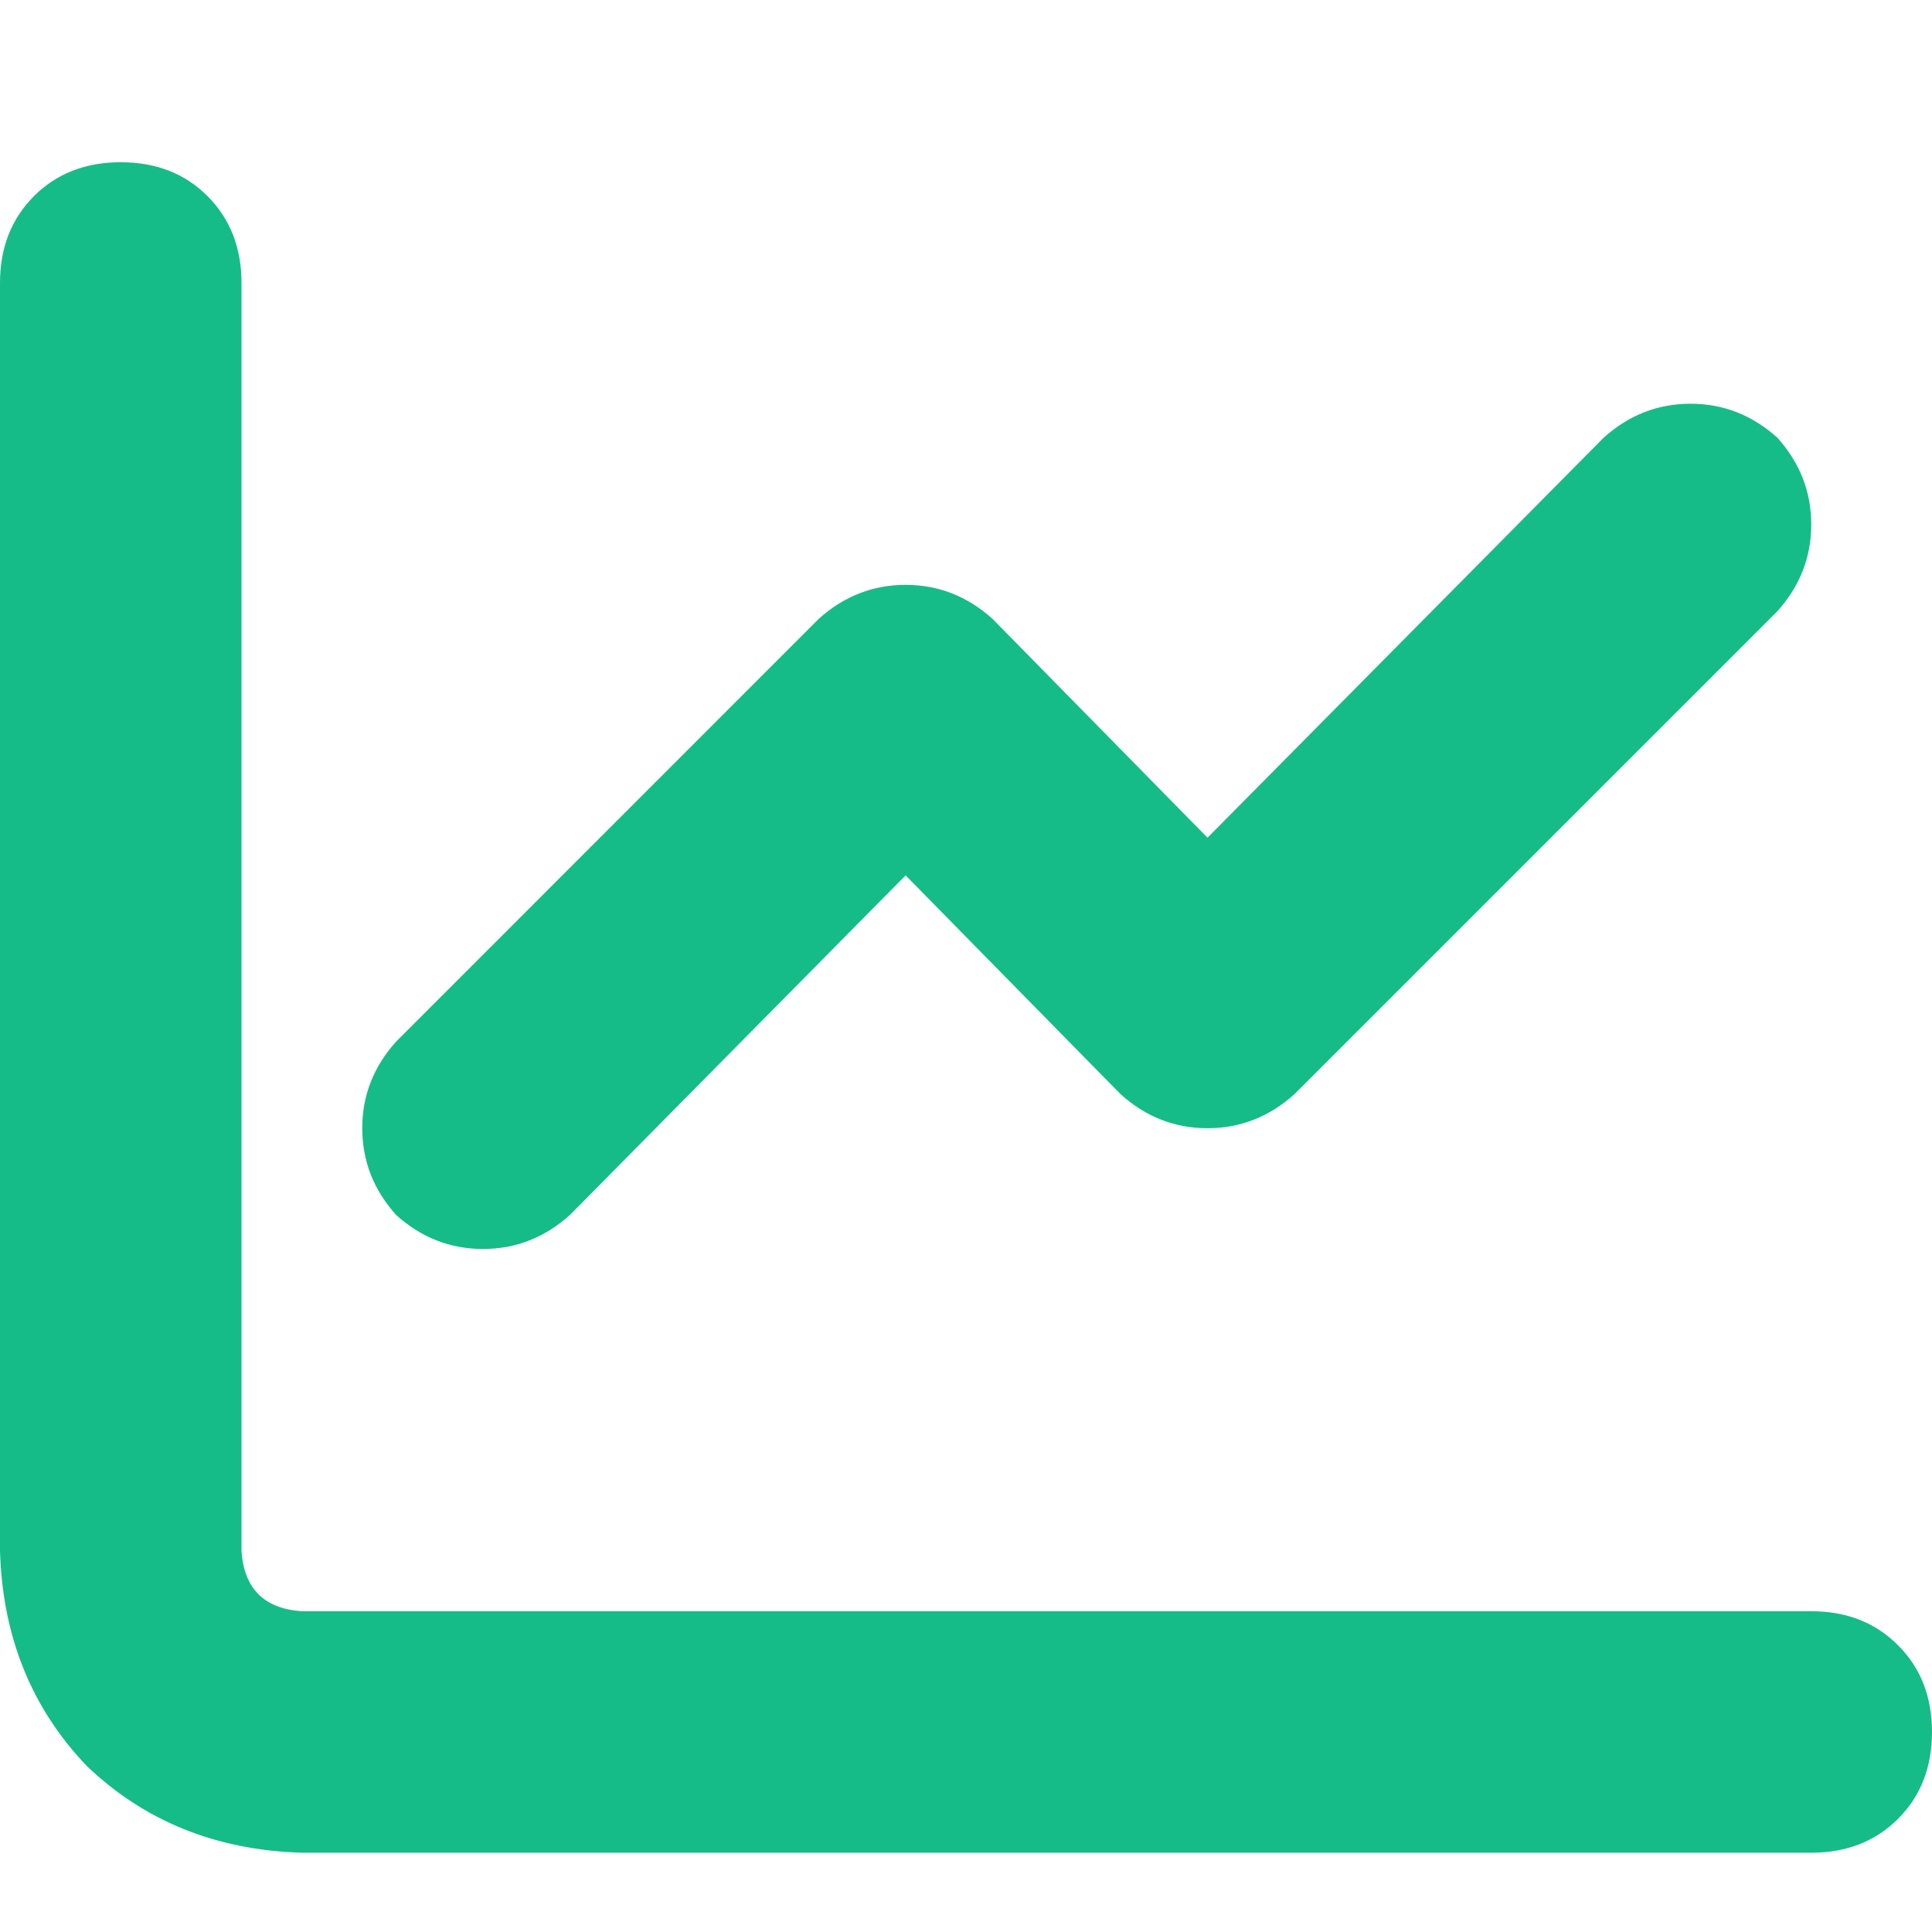
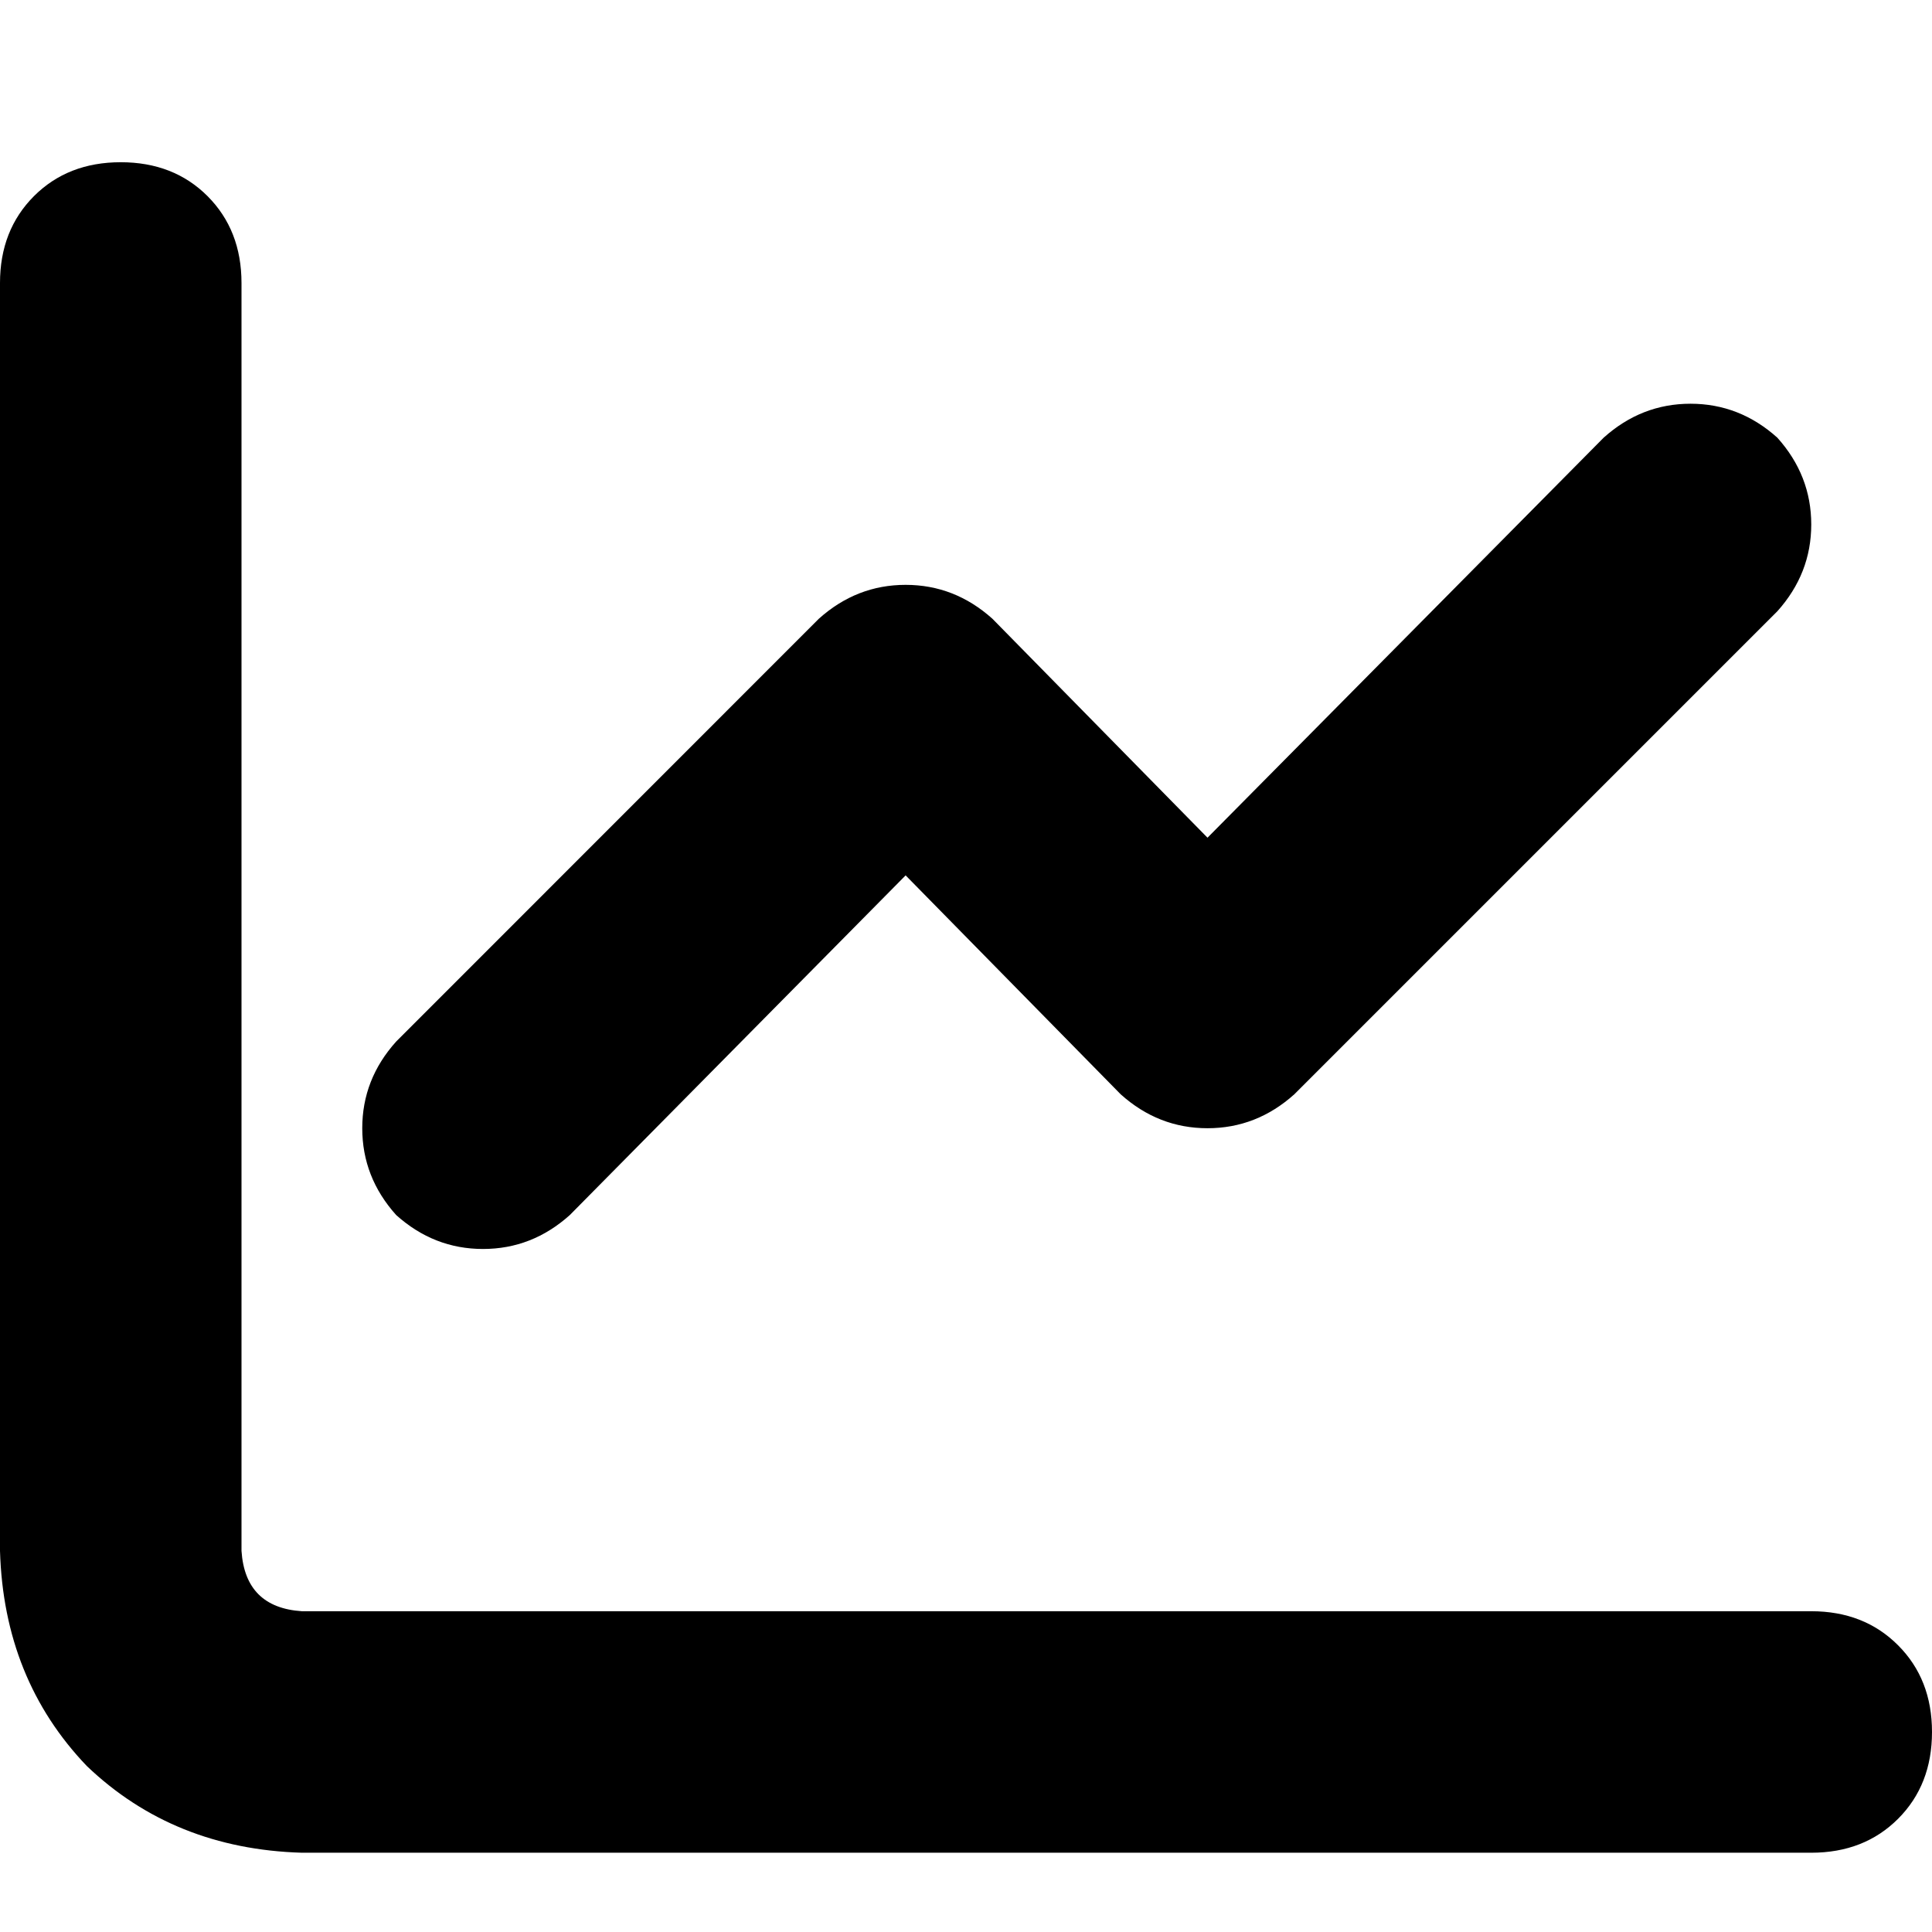
<svg xmlns="http://www.w3.org/2000/svg" fill="none" version="1.1" width="16" height="16" viewBox="0 0 16 16">
  <defs>
    <clipPath id="master_svg0_3_16067">
      <rect x="0" y="0" width="16" height="16" rx="0" />
    </clipPath>
  </defs>
  <g clip-path="url(#master_svg0_3_16067)">
    <g transform="matrix(1,0,0,-1,0,30.6875)">
      <g>
-         <path d="M2,28.344Q2,28.781,1.719,29.063Q1.438,29.344,1,29.344Q0.562,29.344,0.281,29.063Q0,28.781,0,28.344L0,17.844Q0.031,16.781,0.719,16.062Q1.438,15.375,2.5,15.344L15,15.344Q15.438,15.344,15.719,15.625Q16,15.906,16,16.344Q16,16.781,15.719,17.062Q15.438,17.344,15,17.344L2.5,17.344Q2.031,17.375,2,17.844L2,28.344ZM14.719,25.625Q15,25.938,15,26.344Q15,26.75,14.719,27.063Q14.406,27.344,14,27.344Q13.594,27.344,13.281,27.063L10,23.75L8.219,25.563Q7.906,25.844,7.5,25.844Q7.094,25.844,6.781,25.563L3.281,22.062Q3,21.75,3,21.344Q3,20.938,3.281,20.625Q3.594,20.344,4,20.344Q4.406,20.344,4.719,20.625L7.5,23.438L9.281,21.625Q9.594,21.344,10,21.344Q10.406,21.344,10.719,21.625L14.719,25.625Z" fill="#16BC88" fill-opacity="1" style="mix-blend-mode:passthrough" />
+         <path d="M2,28.344Q2,28.781,1.719,29.063Q1.438,29.344,1,29.344Q0.562,29.344,0.281,29.063Q0,28.781,0,28.344L0,17.844Q0.031,16.781,0.719,16.062Q1.438,15.375,2.5,15.344L15,15.344Q15.438,15.344,15.719,15.625Q16,15.906,16,16.344Q16,16.781,15.719,17.062Q15.438,17.344,15,17.344L2.5,17.344Q2.031,17.375,2,17.844L2,28.344ZM14.719,25.625Q15,25.938,15,26.344Q15,26.75,14.719,27.063Q14.406,27.344,14,27.344Q13.594,27.344,13.281,27.063L10,23.75L8.219,25.563Q7.906,25.844,7.5,25.844Q7.094,25.844,6.781,25.563L3.281,22.062Q3,21.75,3,21.344Q3,20.938,3.281,20.625Q3.594,20.344,4,20.344Q4.406,20.344,4.719,20.625L7.5,23.438L9.281,21.625Q9.594,21.344,10,21.344Q10.406,21.344,10.719,21.625L14.719,25.625Z" fill="#000000" fill-opacity="1" style="mix-blend-mode:passthrough" />
      </g>
    </g>
  </g>
</svg>
